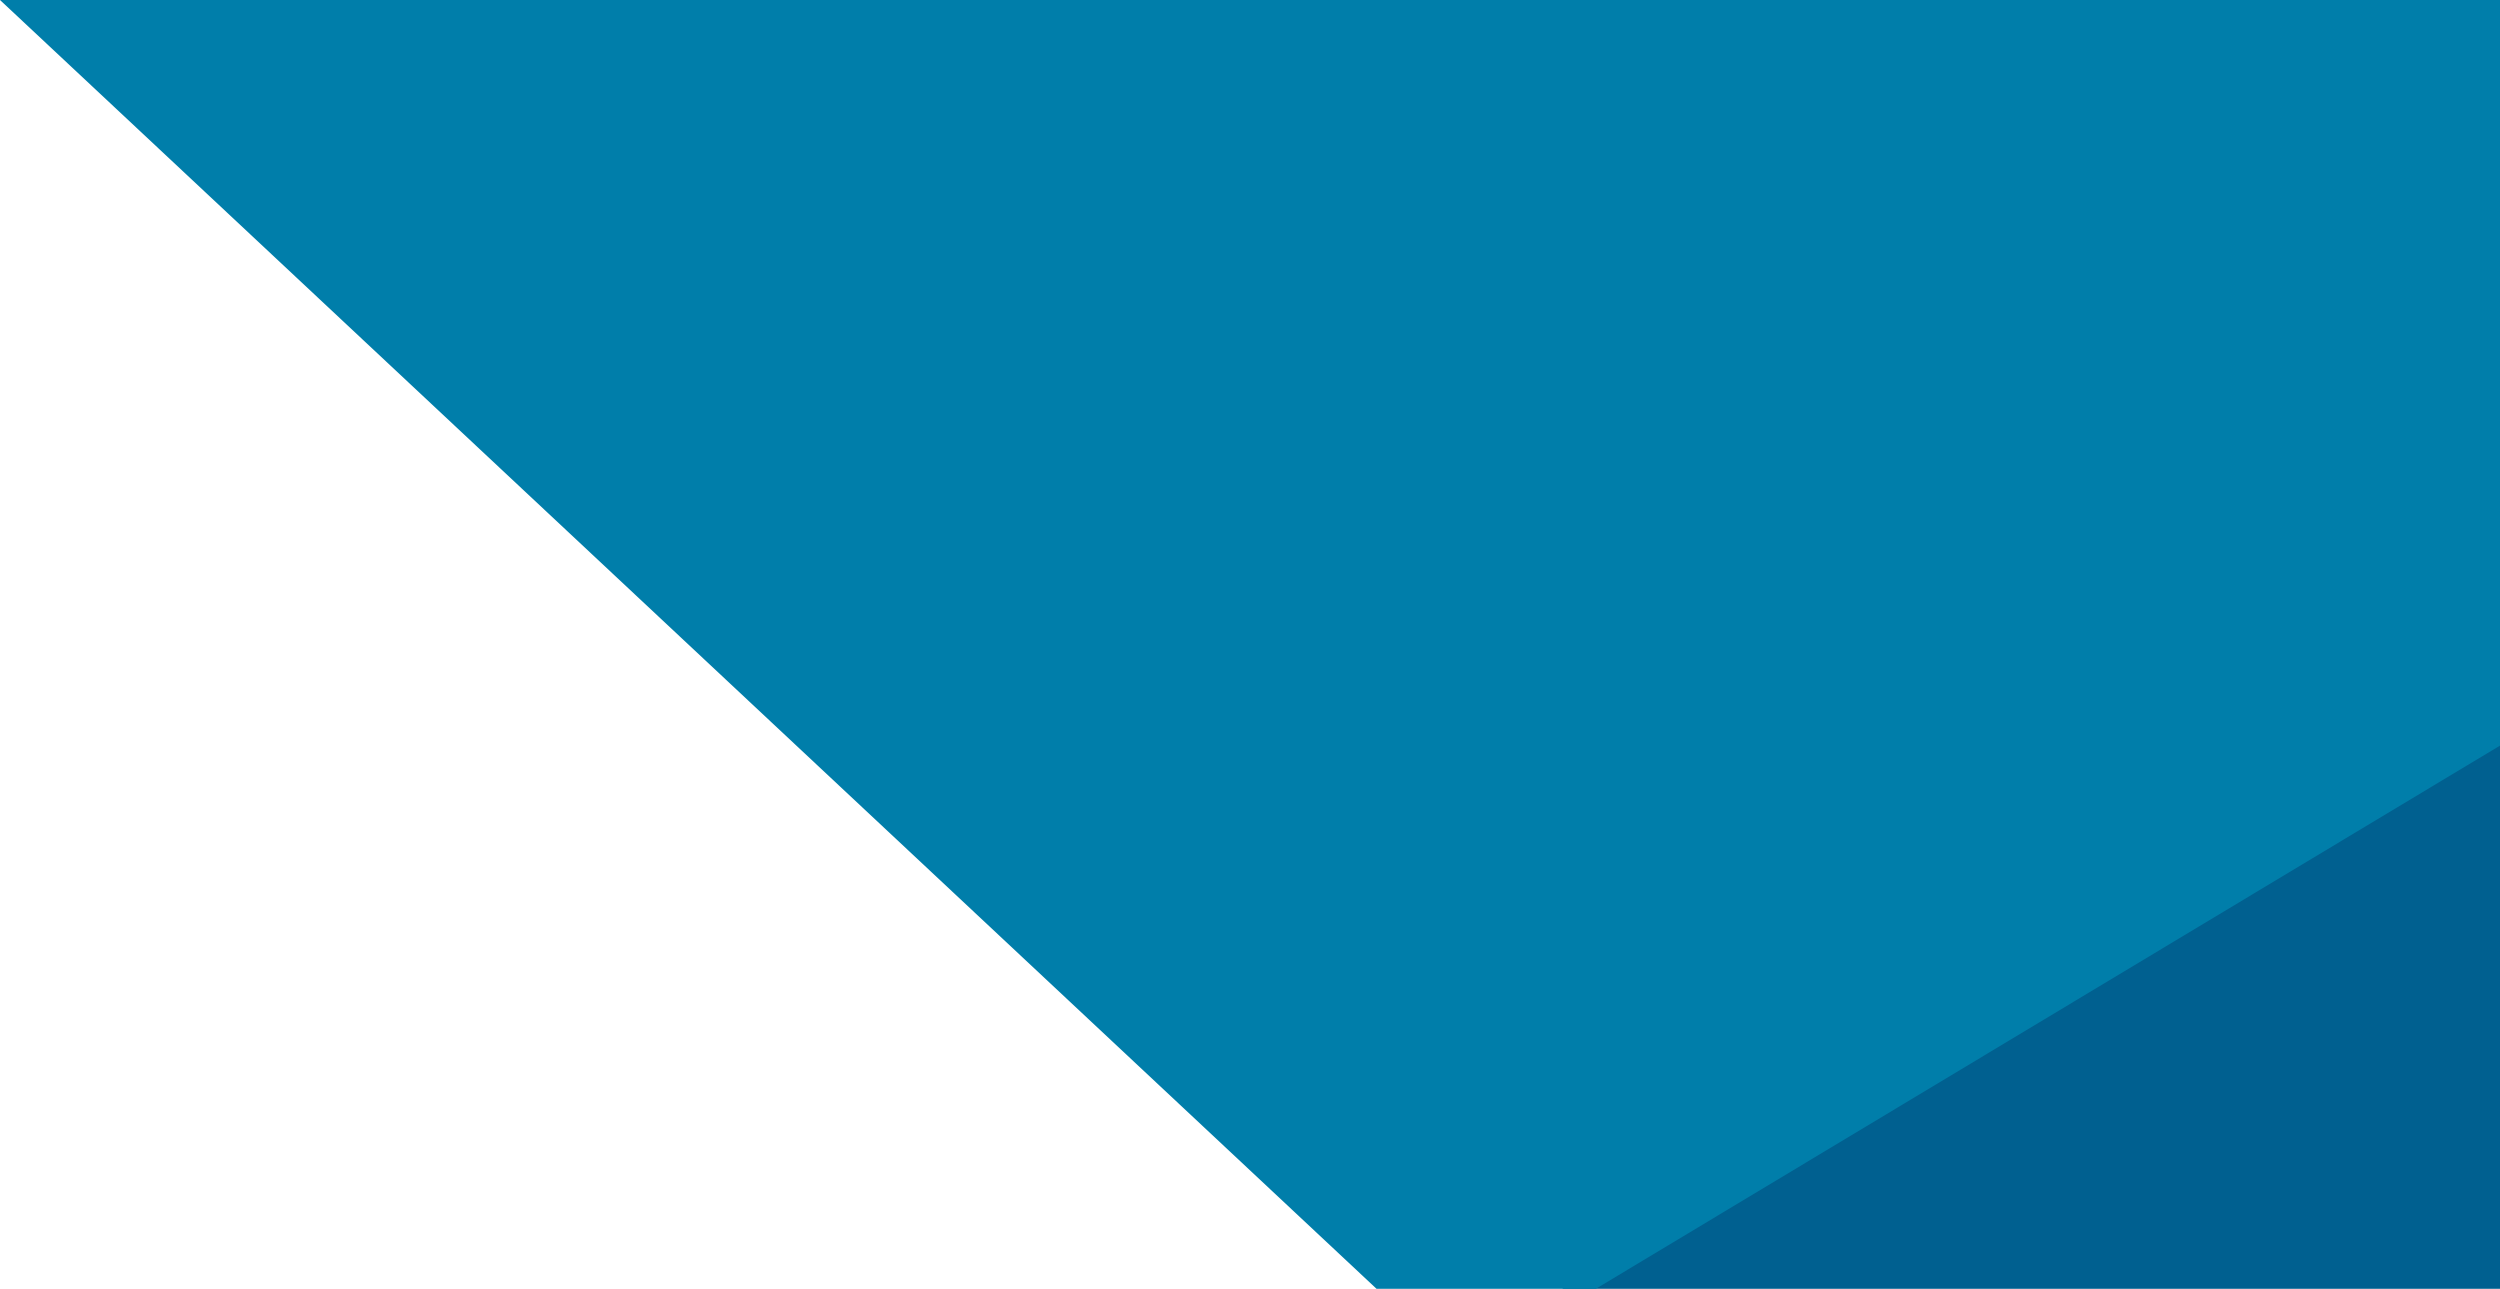
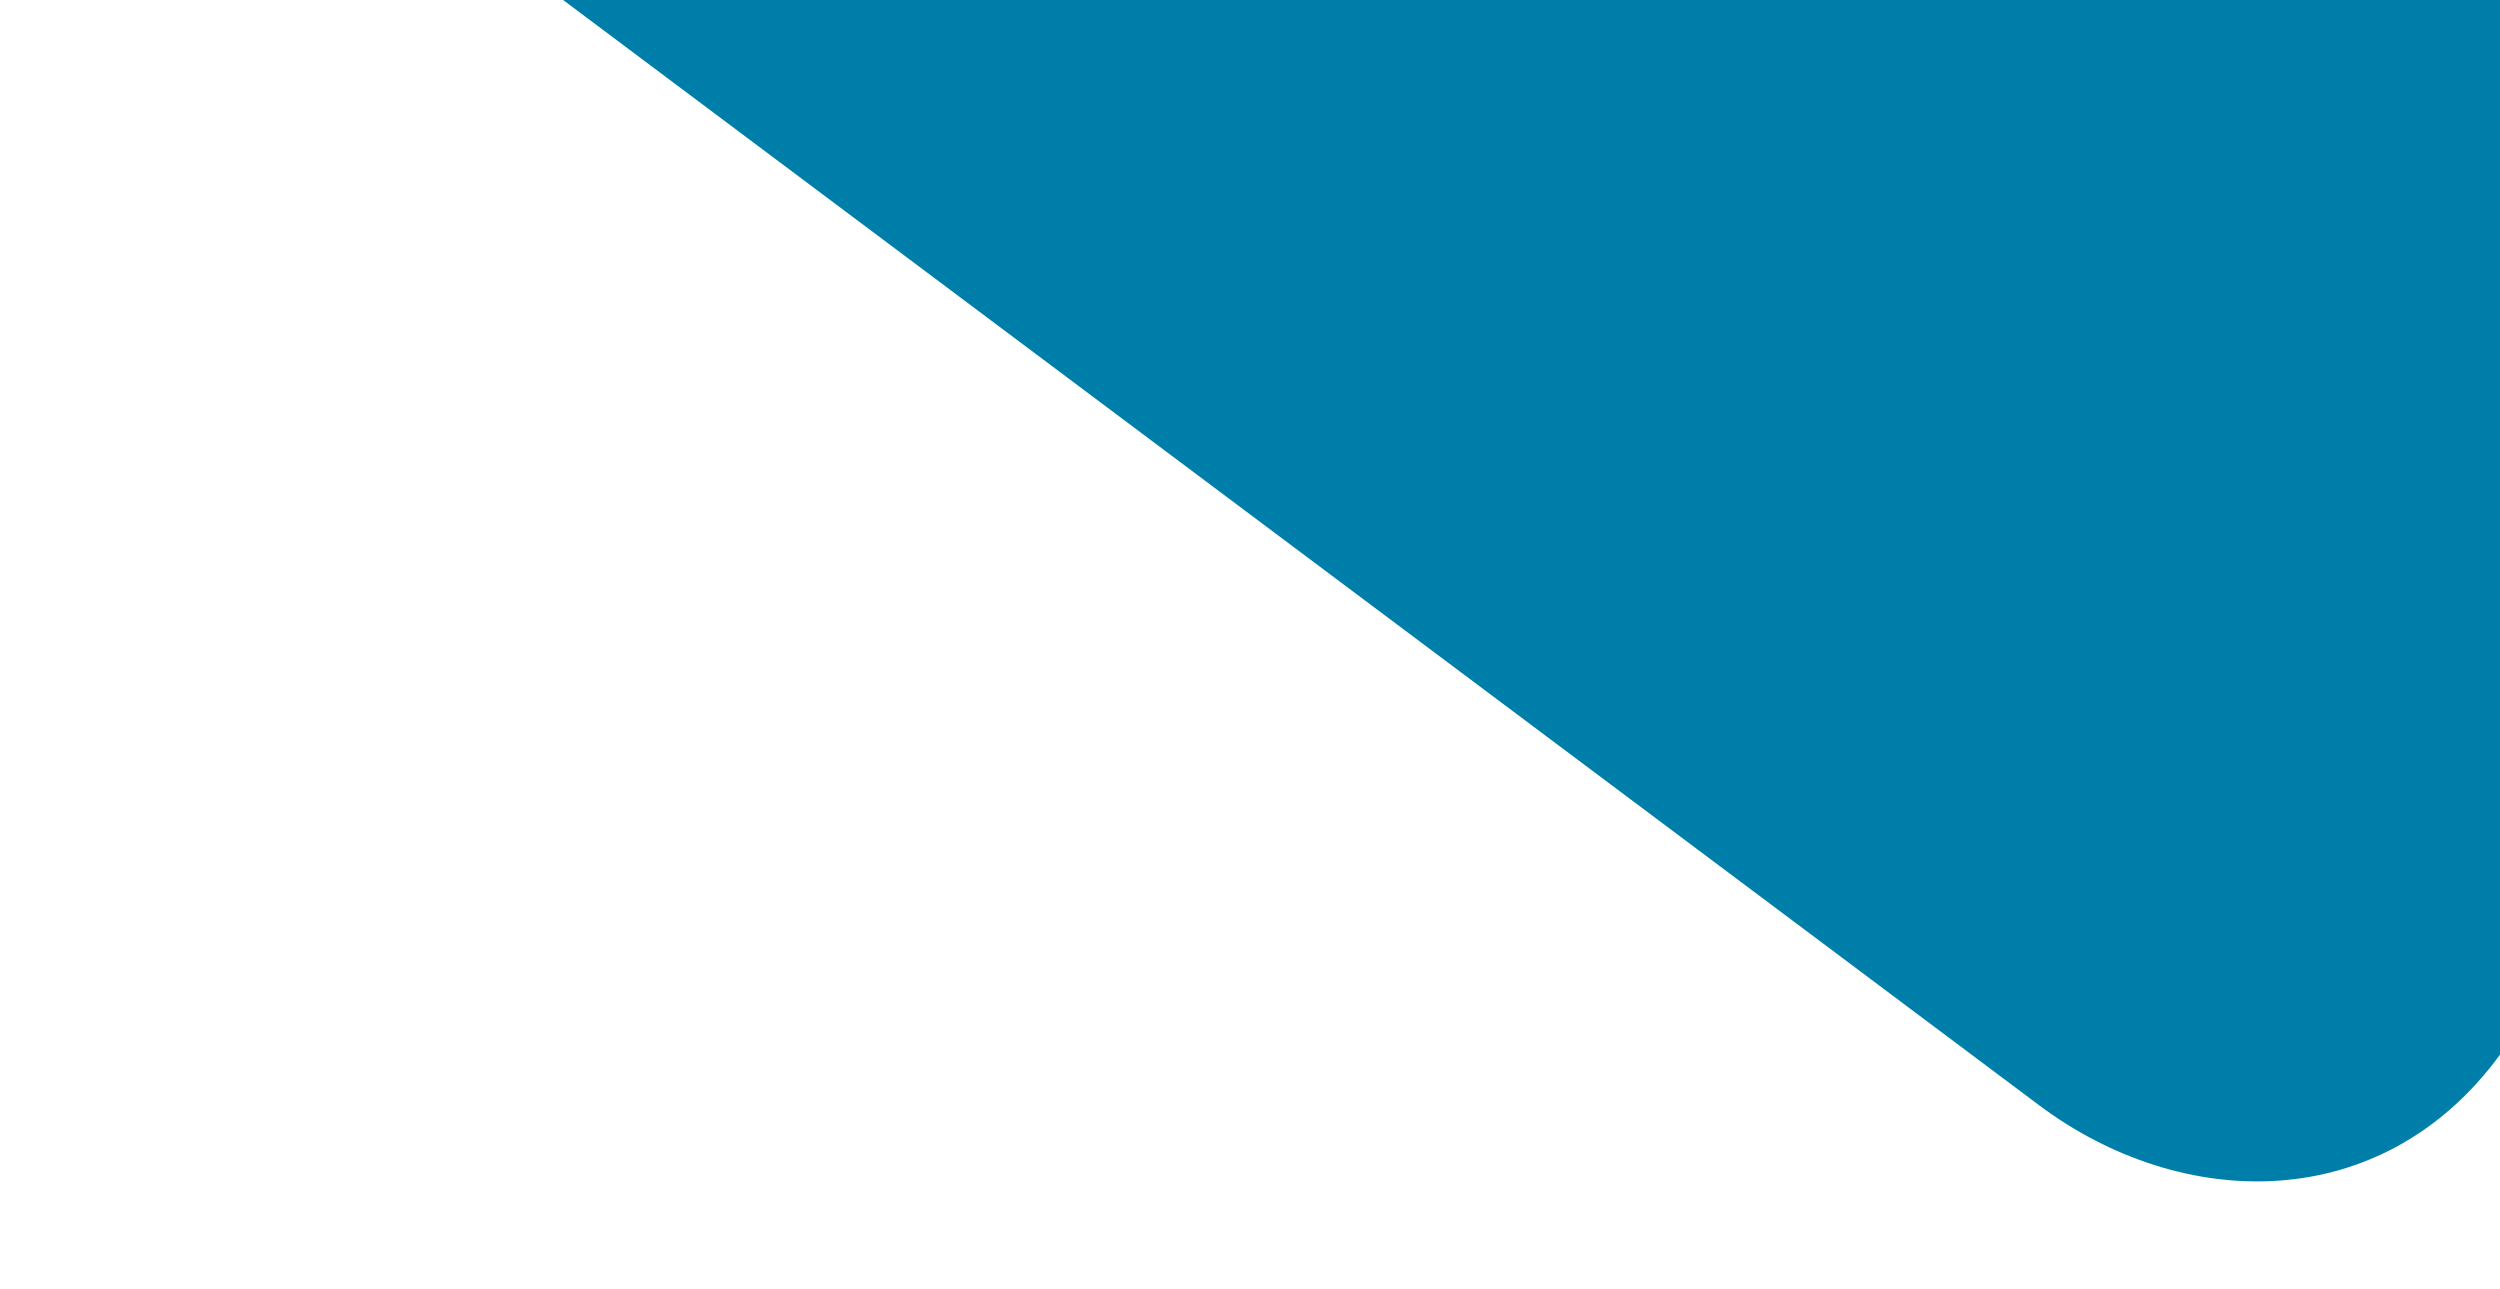
<svg xmlns="http://www.w3.org/2000/svg" version="1.1" id="Layer_1" x="0px" y="0px" width="741px" height="382px" viewBox="0 0 741 382" style="enable-background:new 0 0 741 382;" xml:space="preserve">
  <style type="text/css">
- 	.st0{fill:#006090;}
- 	.st1{fill:#007EAA;}
+ 	.st0{fill:#007EAA;}
</style>
-   <polygon class="st0" points="463,382 741,211 741,382 " />
-   <polygon class="st1" points="0,0 408,382 473,382 741,221 741,0 " />
+   <path class="st0" d="M741,0L166.9,0l437.5,327.6c42.2,31.6,101.5,33,136.6-15" />
</svg>
